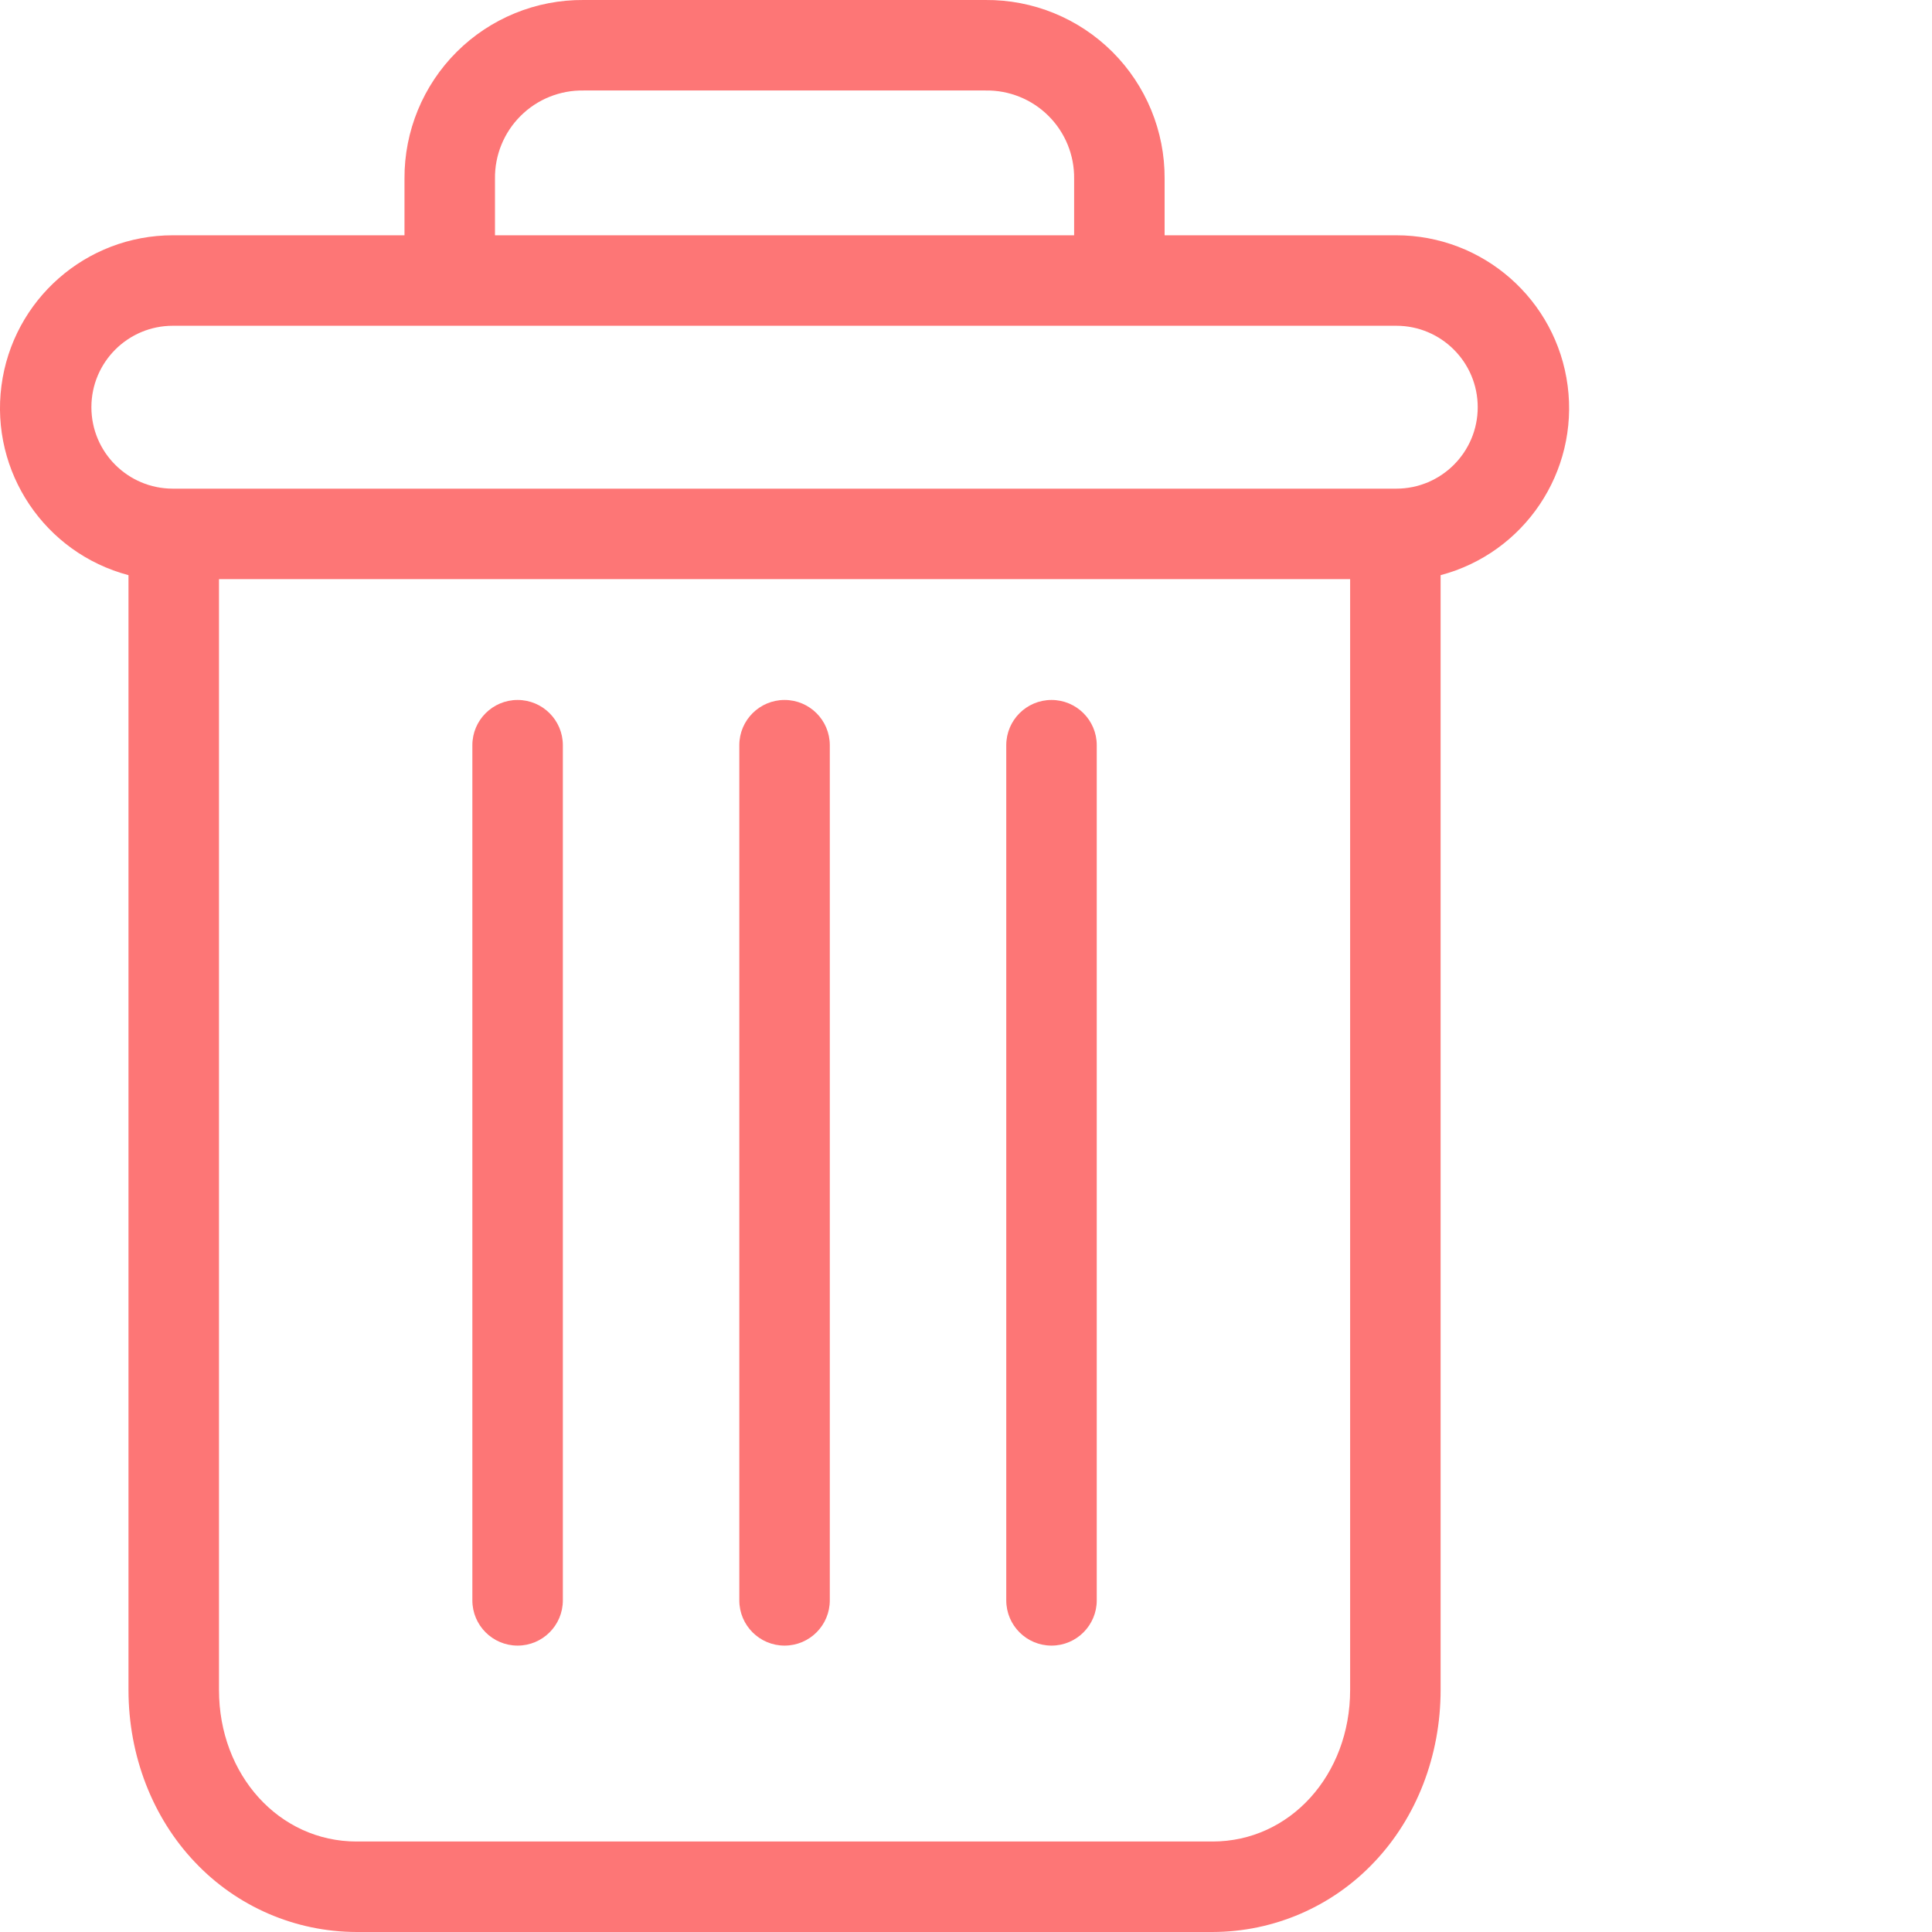
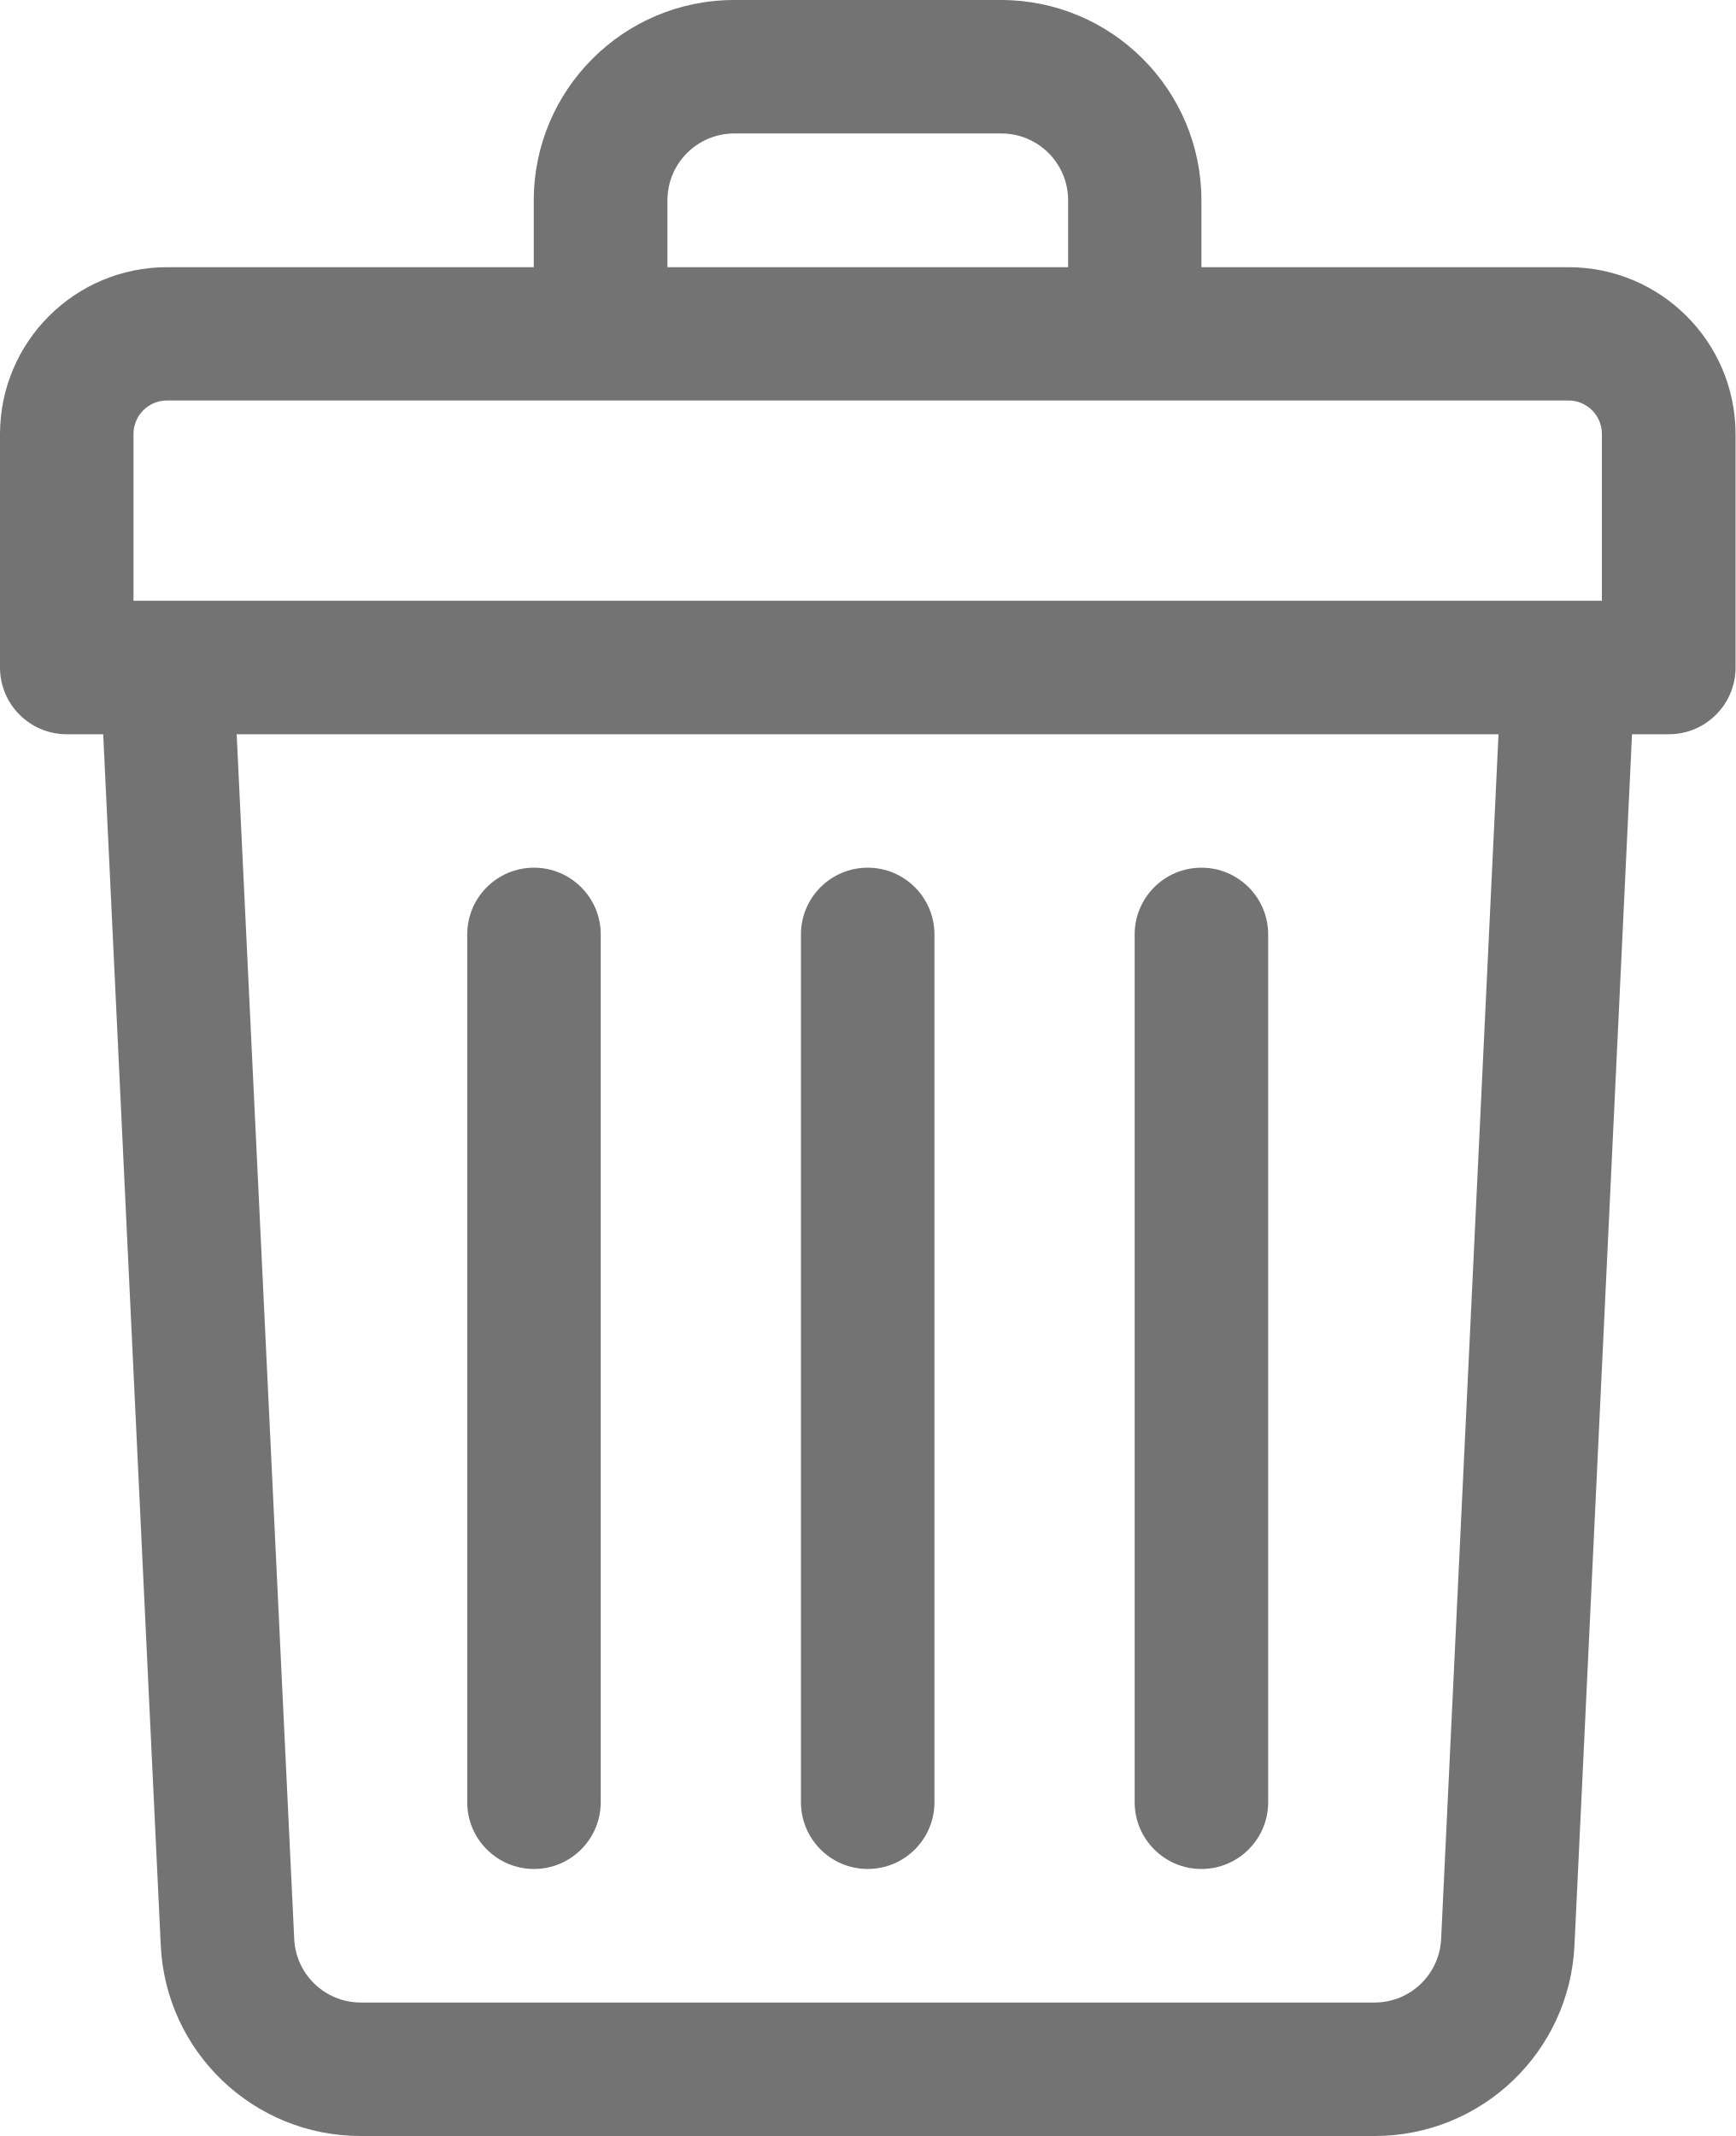
- <svg xmlns="http://www.w3.org/2000/svg" version="1.1" width="512" height="512" x="0" y="0" viewBox="0 0 427 427.001" style="enable-background:new 0 0 512 512" xml:space="preserve" class="">
-   <g>
-     <path d="m232.398 154.703c-5.523 0-10 4.477-10 10v189c0 5.52 4.477 10 10 10 5.523 0 10-4.48 10-10v-189c0-5.523-4.477-10-10-10zm0 0" fill="#fd7676" data-original="#fd7676" style="" class="" />
-     <path d="m114.398 154.703c-5.523 0-10 4.477-10 10v189c0 5.52 4.477 10 10 10 5.523 0 10-4.48 10-10v-189c0-5.523-4.477-10-10-10zm0 0" fill="#fd7676" data-original="#fd7676" style="" class="" />
-     <path d="m28.398 127.121v246.379c0 14.562 5.34 28.238 14.668 38.051 9.285 9.84 22.207 15.426 35.73 15.449h189.203c13.527-.023 26.449-5.609 35.73-15.449 9.328-9.812 14.668-23.488 14.668-38.051v-246.379c18.543-4.922 30.559-22.836 28.078-41.863-2.484-19.023-18.691-33.254-37.879-33.258h-51.199v-12.5c.059-10.512-4.098-20.605-11.539-28.031-7.441-7.422-17.551-11.555-28.062-11.469h-88.797c-10.512-.086-20.621 4.047-28.062 11.469-7.441 7.426-11.598 17.52-11.539 28.031v12.5h-51.199c-19.188.004-35.395 14.234-37.879 33.258-2.48 19.027 9.535 36.941 28.078 41.863zm239.602 279.879h-189.203c-17.098 0-30.398-14.688-30.398-33.5v-245.5h250v245.5c0 18.812-13.301 33.5-30.398 33.5zm-158.602-367.5c-.066-5.207 1.98-10.219 5.676-13.895 3.691-3.676 8.715-5.695 13.926-5.605h88.797c5.211-.09 10.234 1.93 13.926 5.605 3.695 3.672 5.742 8.688 5.676 13.895v12.5h-128zm-71.199 32.5h270.398c9.941 0 18 8.059 18 18s-8.059 18-18 18h-270.398c-9.941 0-18-8.059-18-18s8.059-18 18-18zm0 0" fill="#fd7676" data-original="#fd7676" style="" class="" />
-     <path d="m173.398 154.703c-5.523 0-10 4.477-10 10v189c0 5.52 4.477 10 10 10 5.523 0 10-4.48 10-10v-189c0-5.523-4.477-10-10-10zm0 0" fill="#fd7676" data-original="#fd7676" style="" class="" />
+ <svg xmlns="http://www.w3.org/2000/svg" width="42.219" height="51.962" viewBox="0 0 42.219 51.962">
+   <g id="Grupo_1925" data-name="Grupo 1925" transform="translate(0 0)" opacity="0.55">
+     <path id="Caminho_1207" data-name="Caminho 1207" d="M86.16,6.5H77.229V4.871A4.877,4.877,0,0,0,72.357,0h-6.5a4.877,4.877,0,0,0-4.871,4.871V6.5H52.06A4.064,4.064,0,0,0,48,10.555v5.683a1.624,1.624,0,0,0,1.624,1.624h.887l1.4,29.46a4.866,4.866,0,0,0,4.866,4.64H81.439a4.865,4.865,0,0,0,4.866-4.64l1.4-29.46H88.6a1.624,1.624,0,0,0,1.624-1.624V10.555A4.064,4.064,0,0,0,86.16,6.5ZM64.238,4.871a1.626,1.626,0,0,1,1.624-1.624h6.5a1.626,1.626,0,0,1,1.624,1.624V6.5H64.238ZM51.248,10.555a.813.813,0,0,1,.812-.812h34.1a.813.813,0,0,1,.812.812v4.06H51.248ZM83.061,47.168a1.622,1.622,0,0,1-1.622,1.547H56.78a1.622,1.622,0,0,1-1.622-1.547l-1.4-29.306H84.457Z" transform="translate(-48 0)" />
+     <path id="Caminho_1208" data-name="Caminho 1208" d="M241.624,232.357a1.624,1.624,0,0,0,1.624-1.624v-21.11a1.624,1.624,0,0,0-3.248,0v21.11A1.624,1.624,0,0,0,241.624,232.357Z" transform="translate(-220.514 -186.891)" />
+     <path id="Caminho_1209" data-name="Caminho 1209" d="M321.624,232.357a1.624,1.624,0,0,0,1.624-1.624v-21.11a1.624,1.624,0,0,0-3.248,0v21.11A1.624,1.624,0,0,0,321.624,232.357Z" transform="translate(-292.395 -186.891)" />
+     <path id="Caminho_1210" data-name="Caminho 1210" d="M161.624,232.357a1.624,1.624,0,0,0,1.624-1.624v-21.11a1.624,1.624,0,0,0-3.248,0v21.11A1.624,1.624,0,0,0,161.624,232.357Z" transform="translate(-148.633 -186.891)" />
  </g>
</svg>
